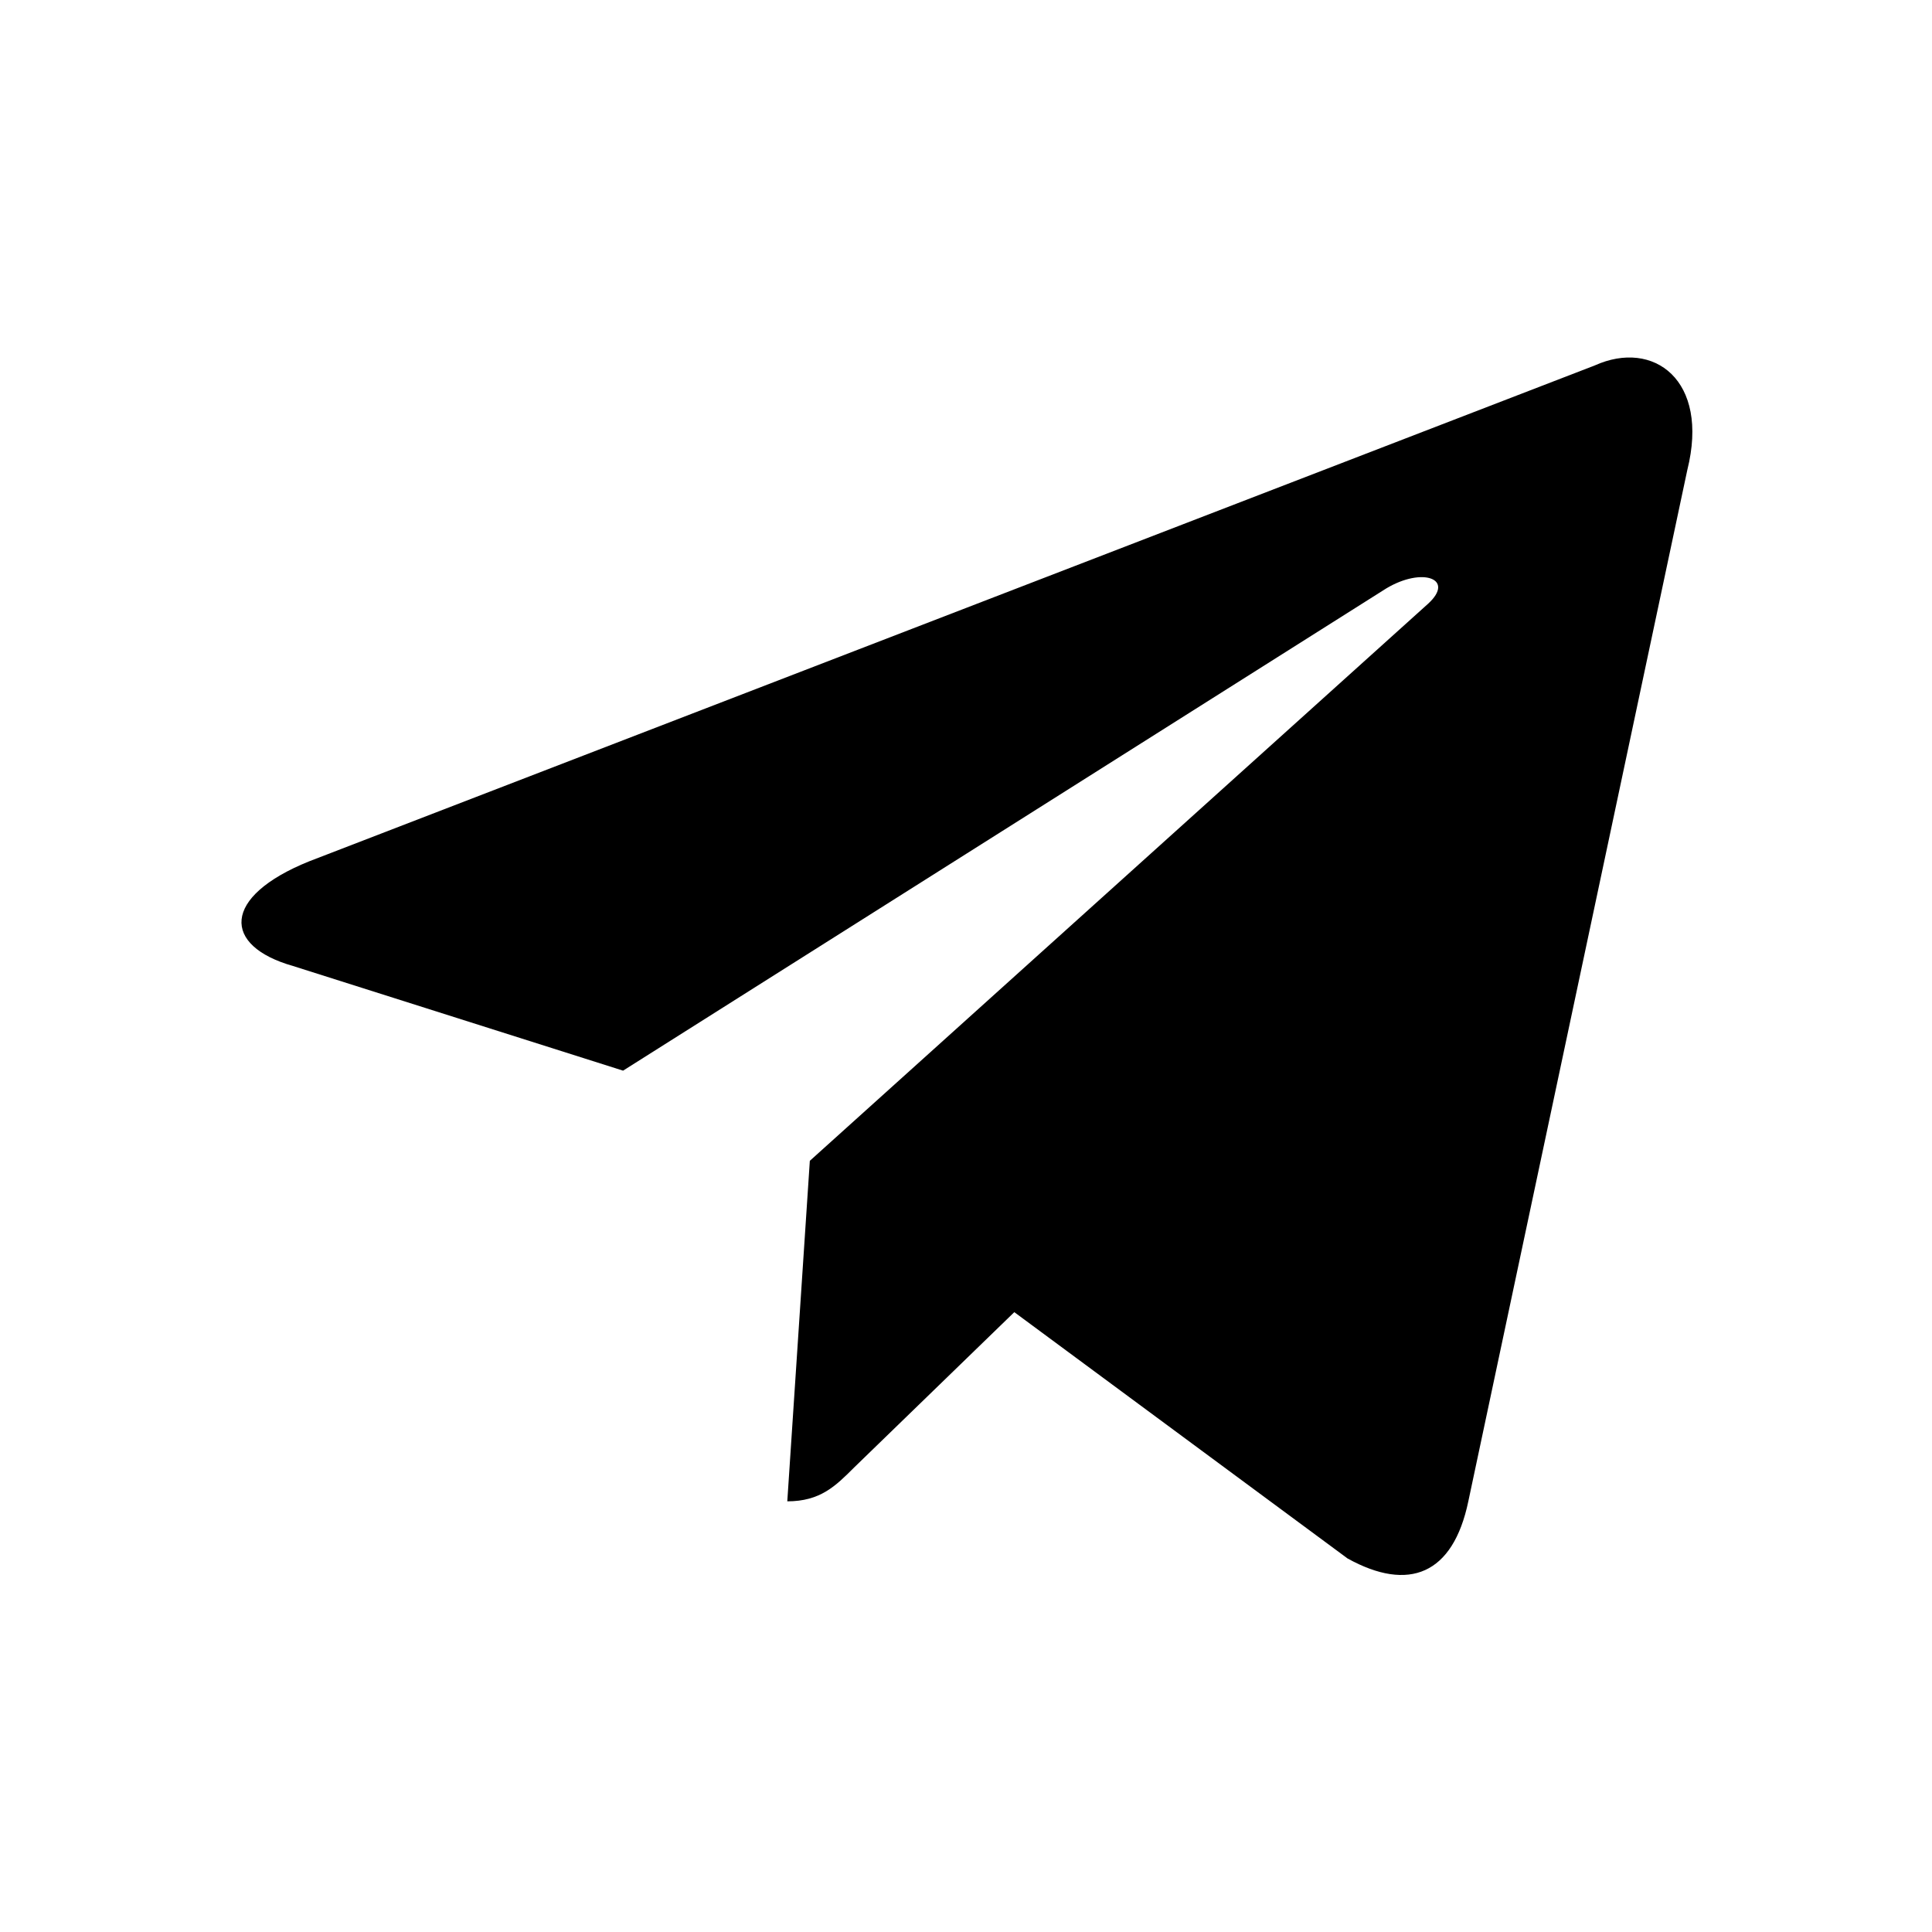
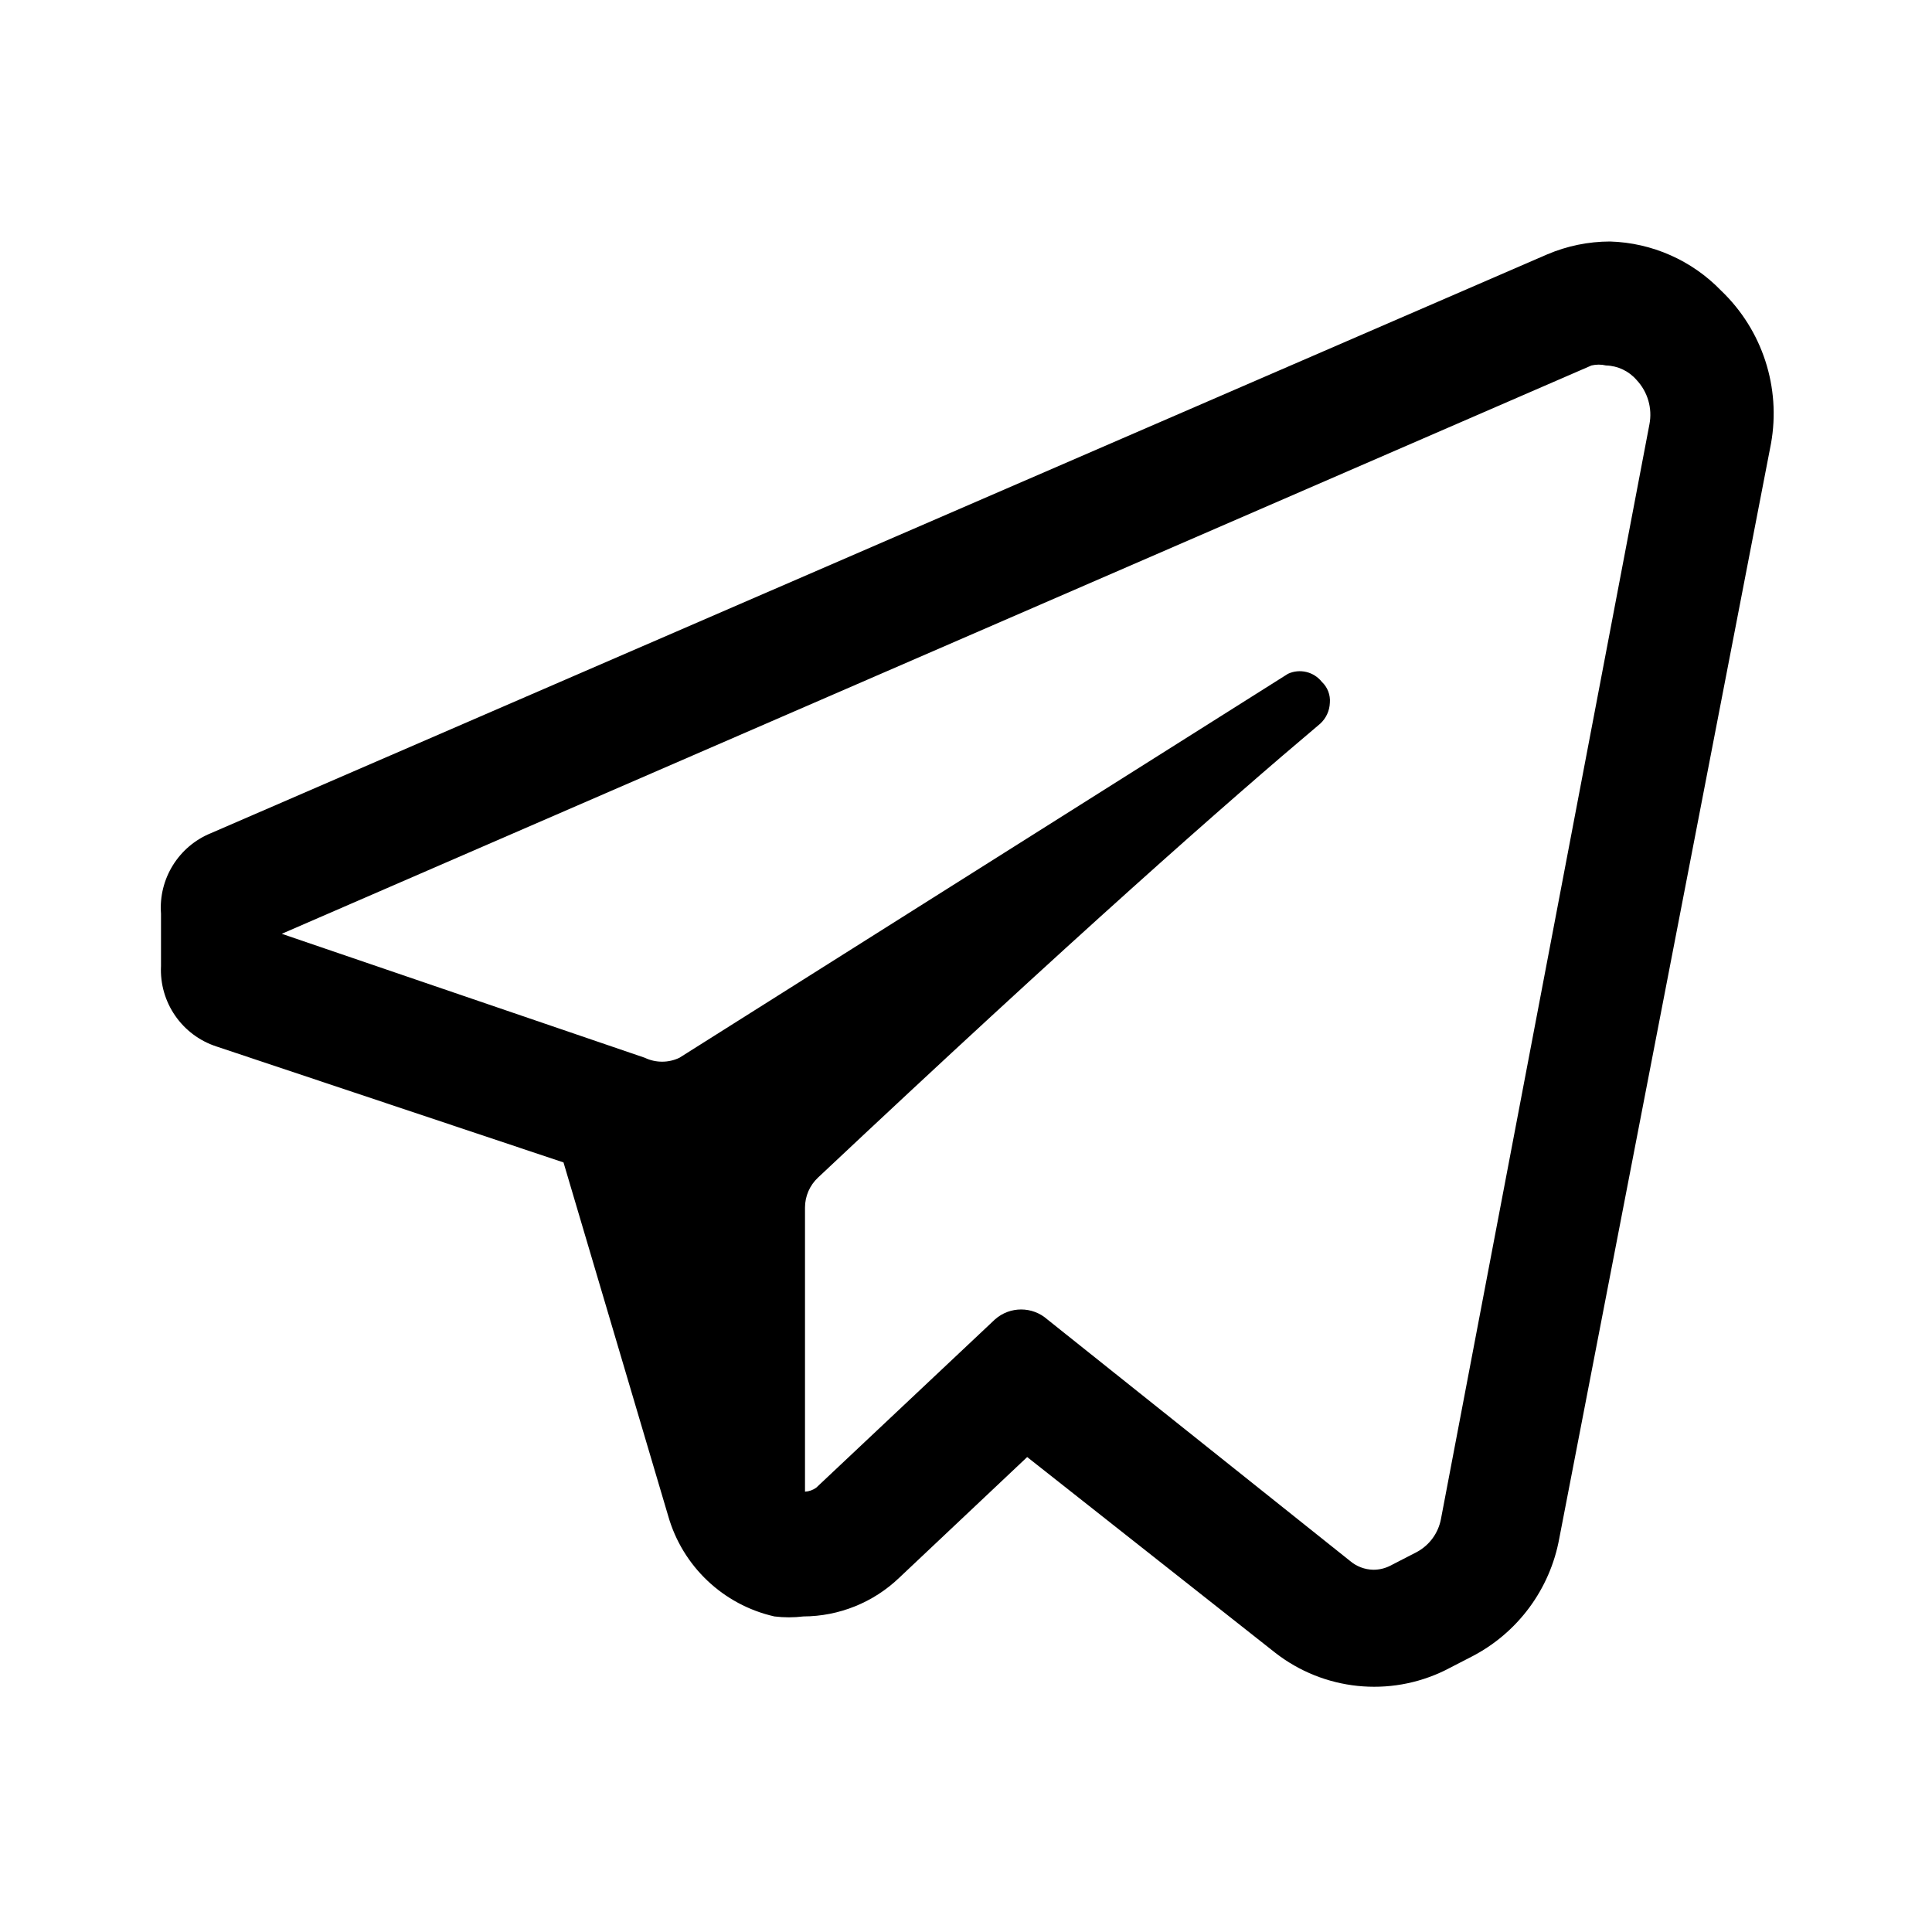
- <svg xmlns="http://www.w3.org/2000/svg" t="1634816279916" class="icon" viewBox="0 0 1024 1024" version="1.1" p-id="7702" width="200" height="200">
-   <path d="M417.28 795.733l11.947-180.48 327.68-295.253c14.507-13.227-2.987-19.627-22.187-8.107L330.24 567.467 155.307 512c-37.547-10.667-37.973-36.693 8.533-55.467l681.387-262.827c31.147-14.08 61.013 7.68 49.067 55.467l-116.053 546.56c-8.107 38.827-31.573 48.213-64 30.293L537.6 695.467l-84.907 82.347c-9.813 9.813-17.92 17.92-35.413 17.92z" fill="#000000" p-id="7703" />
+ <svg xmlns="http://www.w3.org/2000/svg" t="1634817618517" class="icon" viewBox="0 0 1024 1024" version="1.1" p-id="18205" width="200" height="200">
+   <path d="M912.213 154.027A85.333 85.333 0 0 0 853.333 128a85.333 85.333 0 0 0-33.28 6.827l-708.267 306.773a42.667 42.667 0 0 0-26.453 42.667V512a42.667 42.667 0 0 0 29.44 42.667L298.667 616.107l55.467 187.307a75.947 75.947 0 0 0 56.32 53.333 62.72 62.72 0 0 0 15.36 0 73.813 73.813 0 0 0 50.773-20.48l67.84-64 131.413 103.68a85.333 85.333 0 0 0 90.027 9.387l14.08-7.253a88.32 88.32 0 0 0 46.507-62.72L938.667 235.093a90.027 90.027 0 0 0-26.453-81.067zM763.733 805.12a25.173 25.173 0 0 1-12.8 17.493l-14.08 7.253a19.627 19.627 0 0 1-8.96 2.133 19.627 19.627 0 0 1-12.373-4.693l-160.427-128a20.907 20.907 0 0 0-27.733 0l-94.72 89.173a11.093 11.093 0 0 1-5.973 2.133V640a21.76 21.76 0 0 1 6.827-15.787c136.107-128 217.6-199.68 266.24-240.64a15.787 15.787 0 0 0 5.12-11.093 13.653 13.653 0 0 0-4.267-11.093 14.933 14.933 0 0 0-17.92-4.267l-322.56 203.52a21.333 21.333 0 0 1-18.347 0L149.333 494.933l694.187-301.227a16.64 16.64 0 0 1 7.68 0 22.187 22.187 0 0 1 16.213 7.68 26.88 26.88 0 0 1 6.827 23.467z" p-id="18206" fill="#000000" />
</svg>
